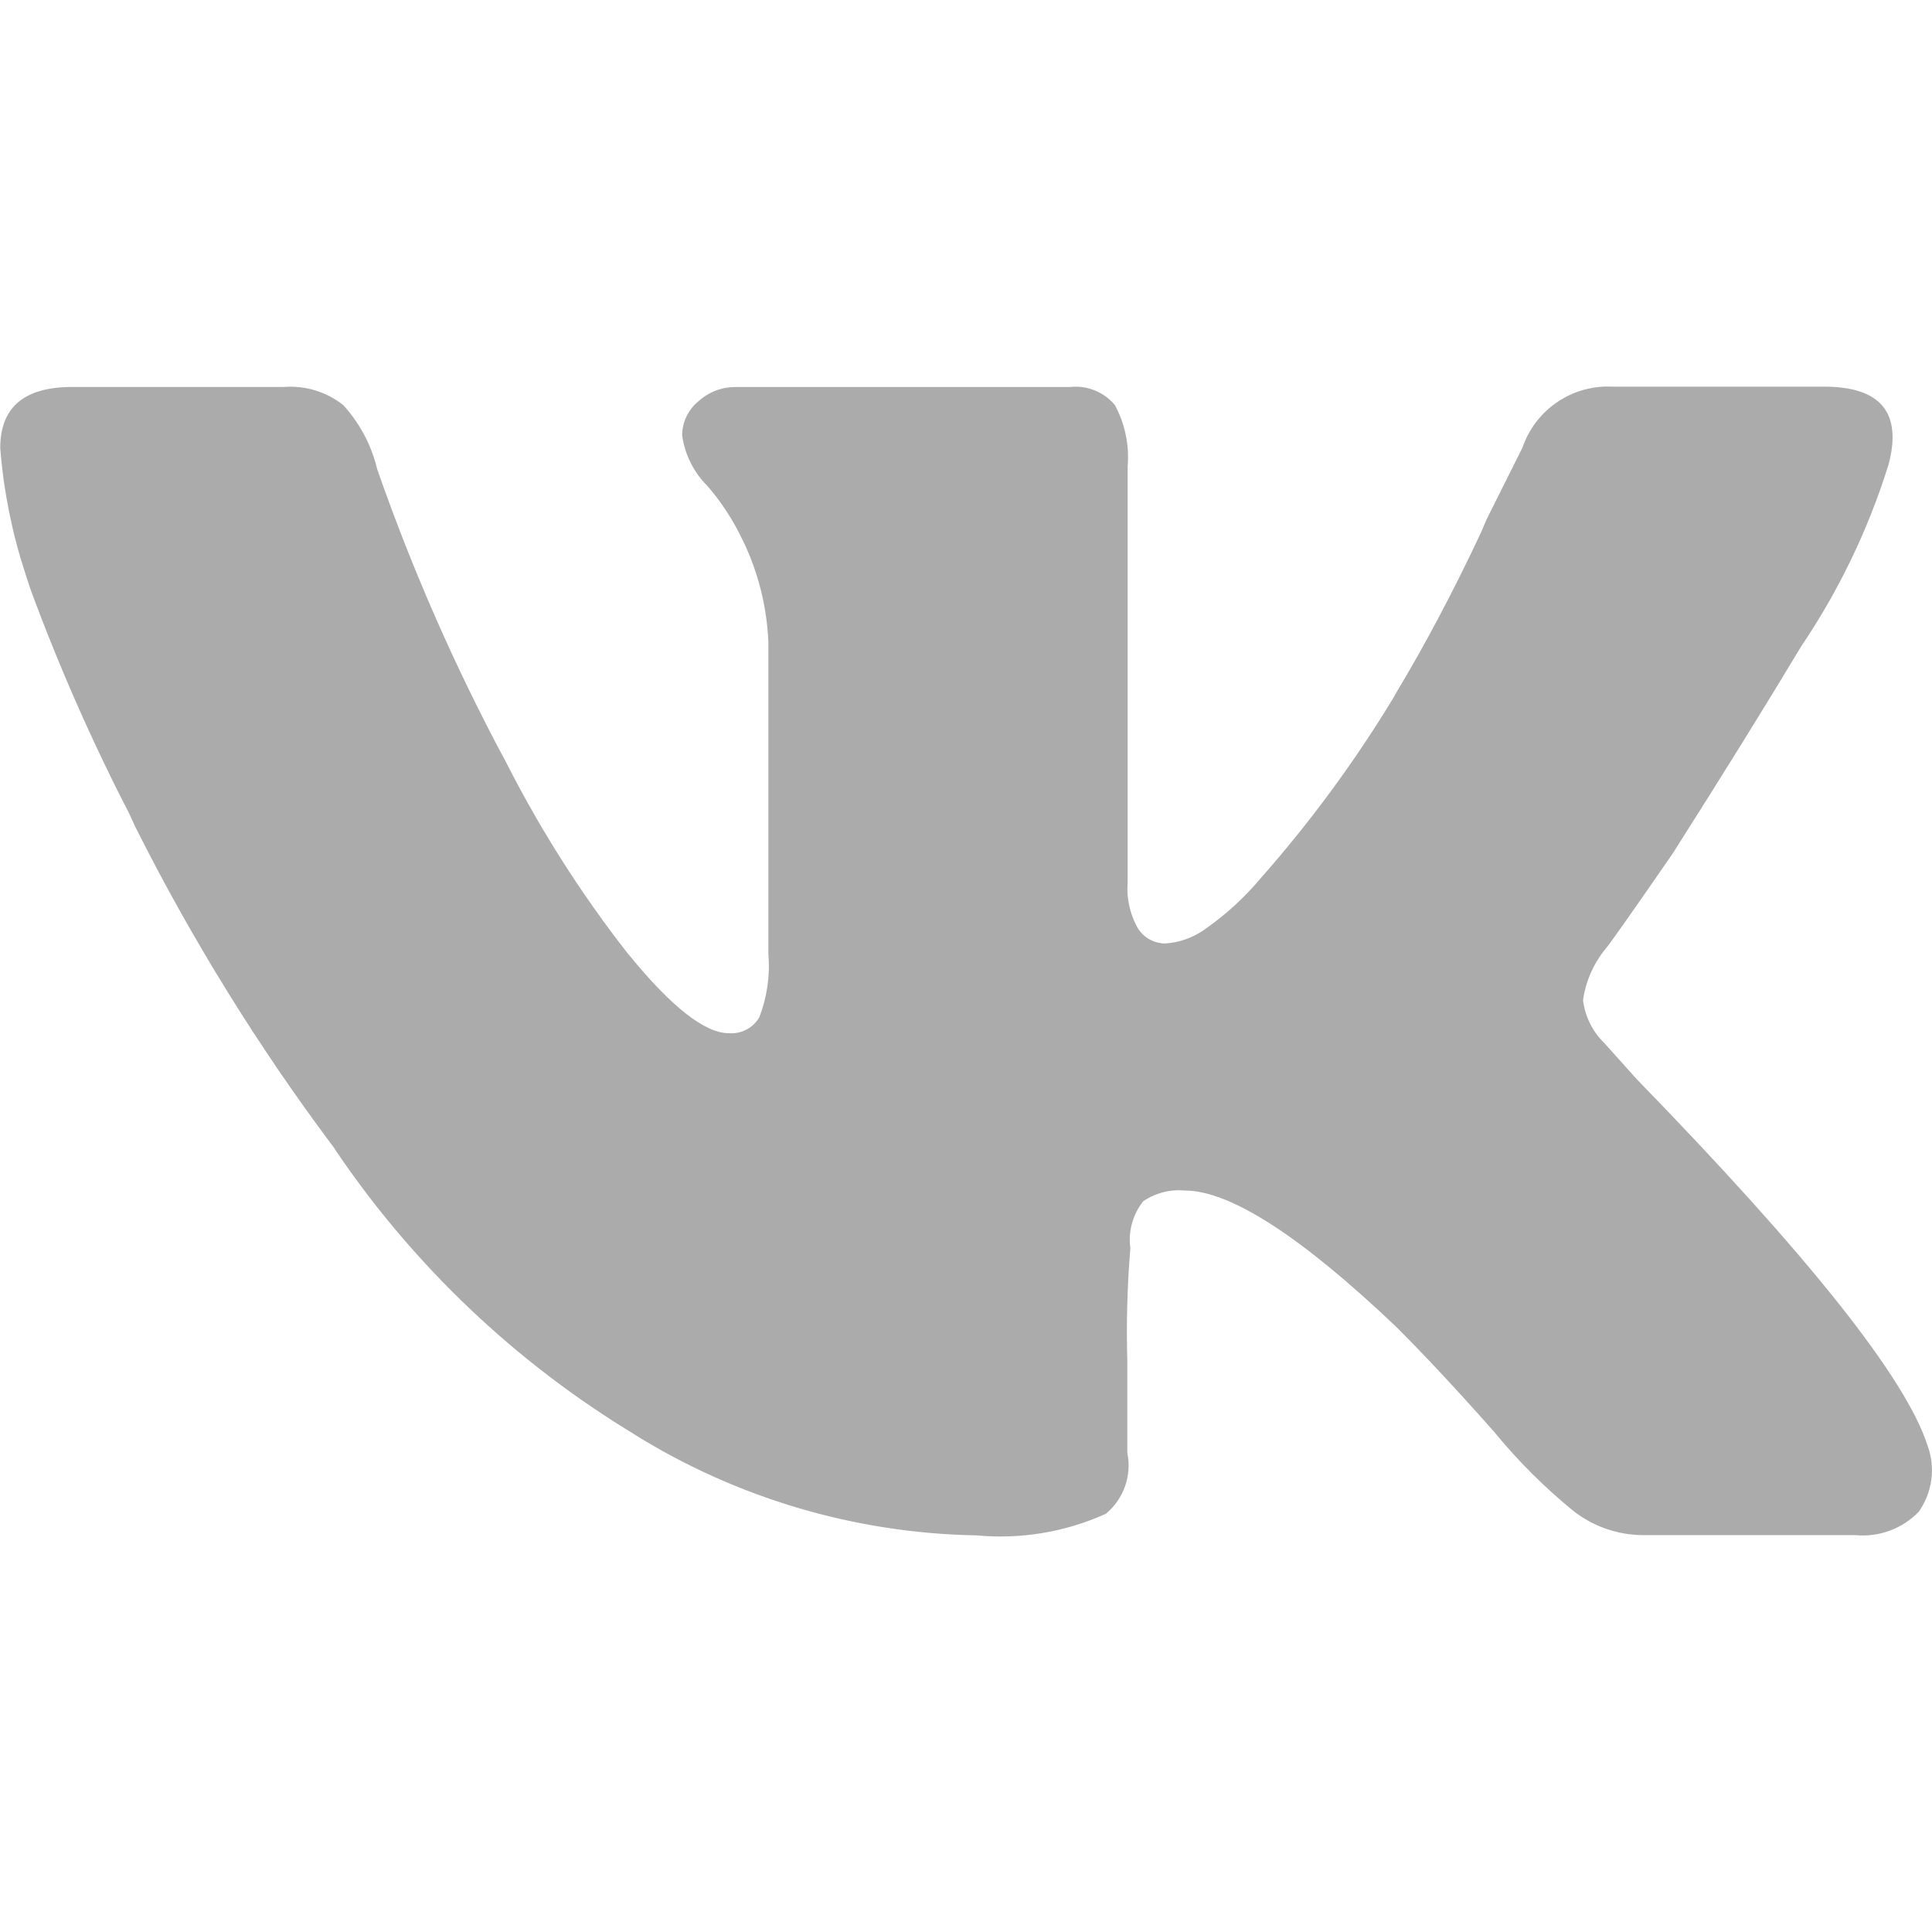
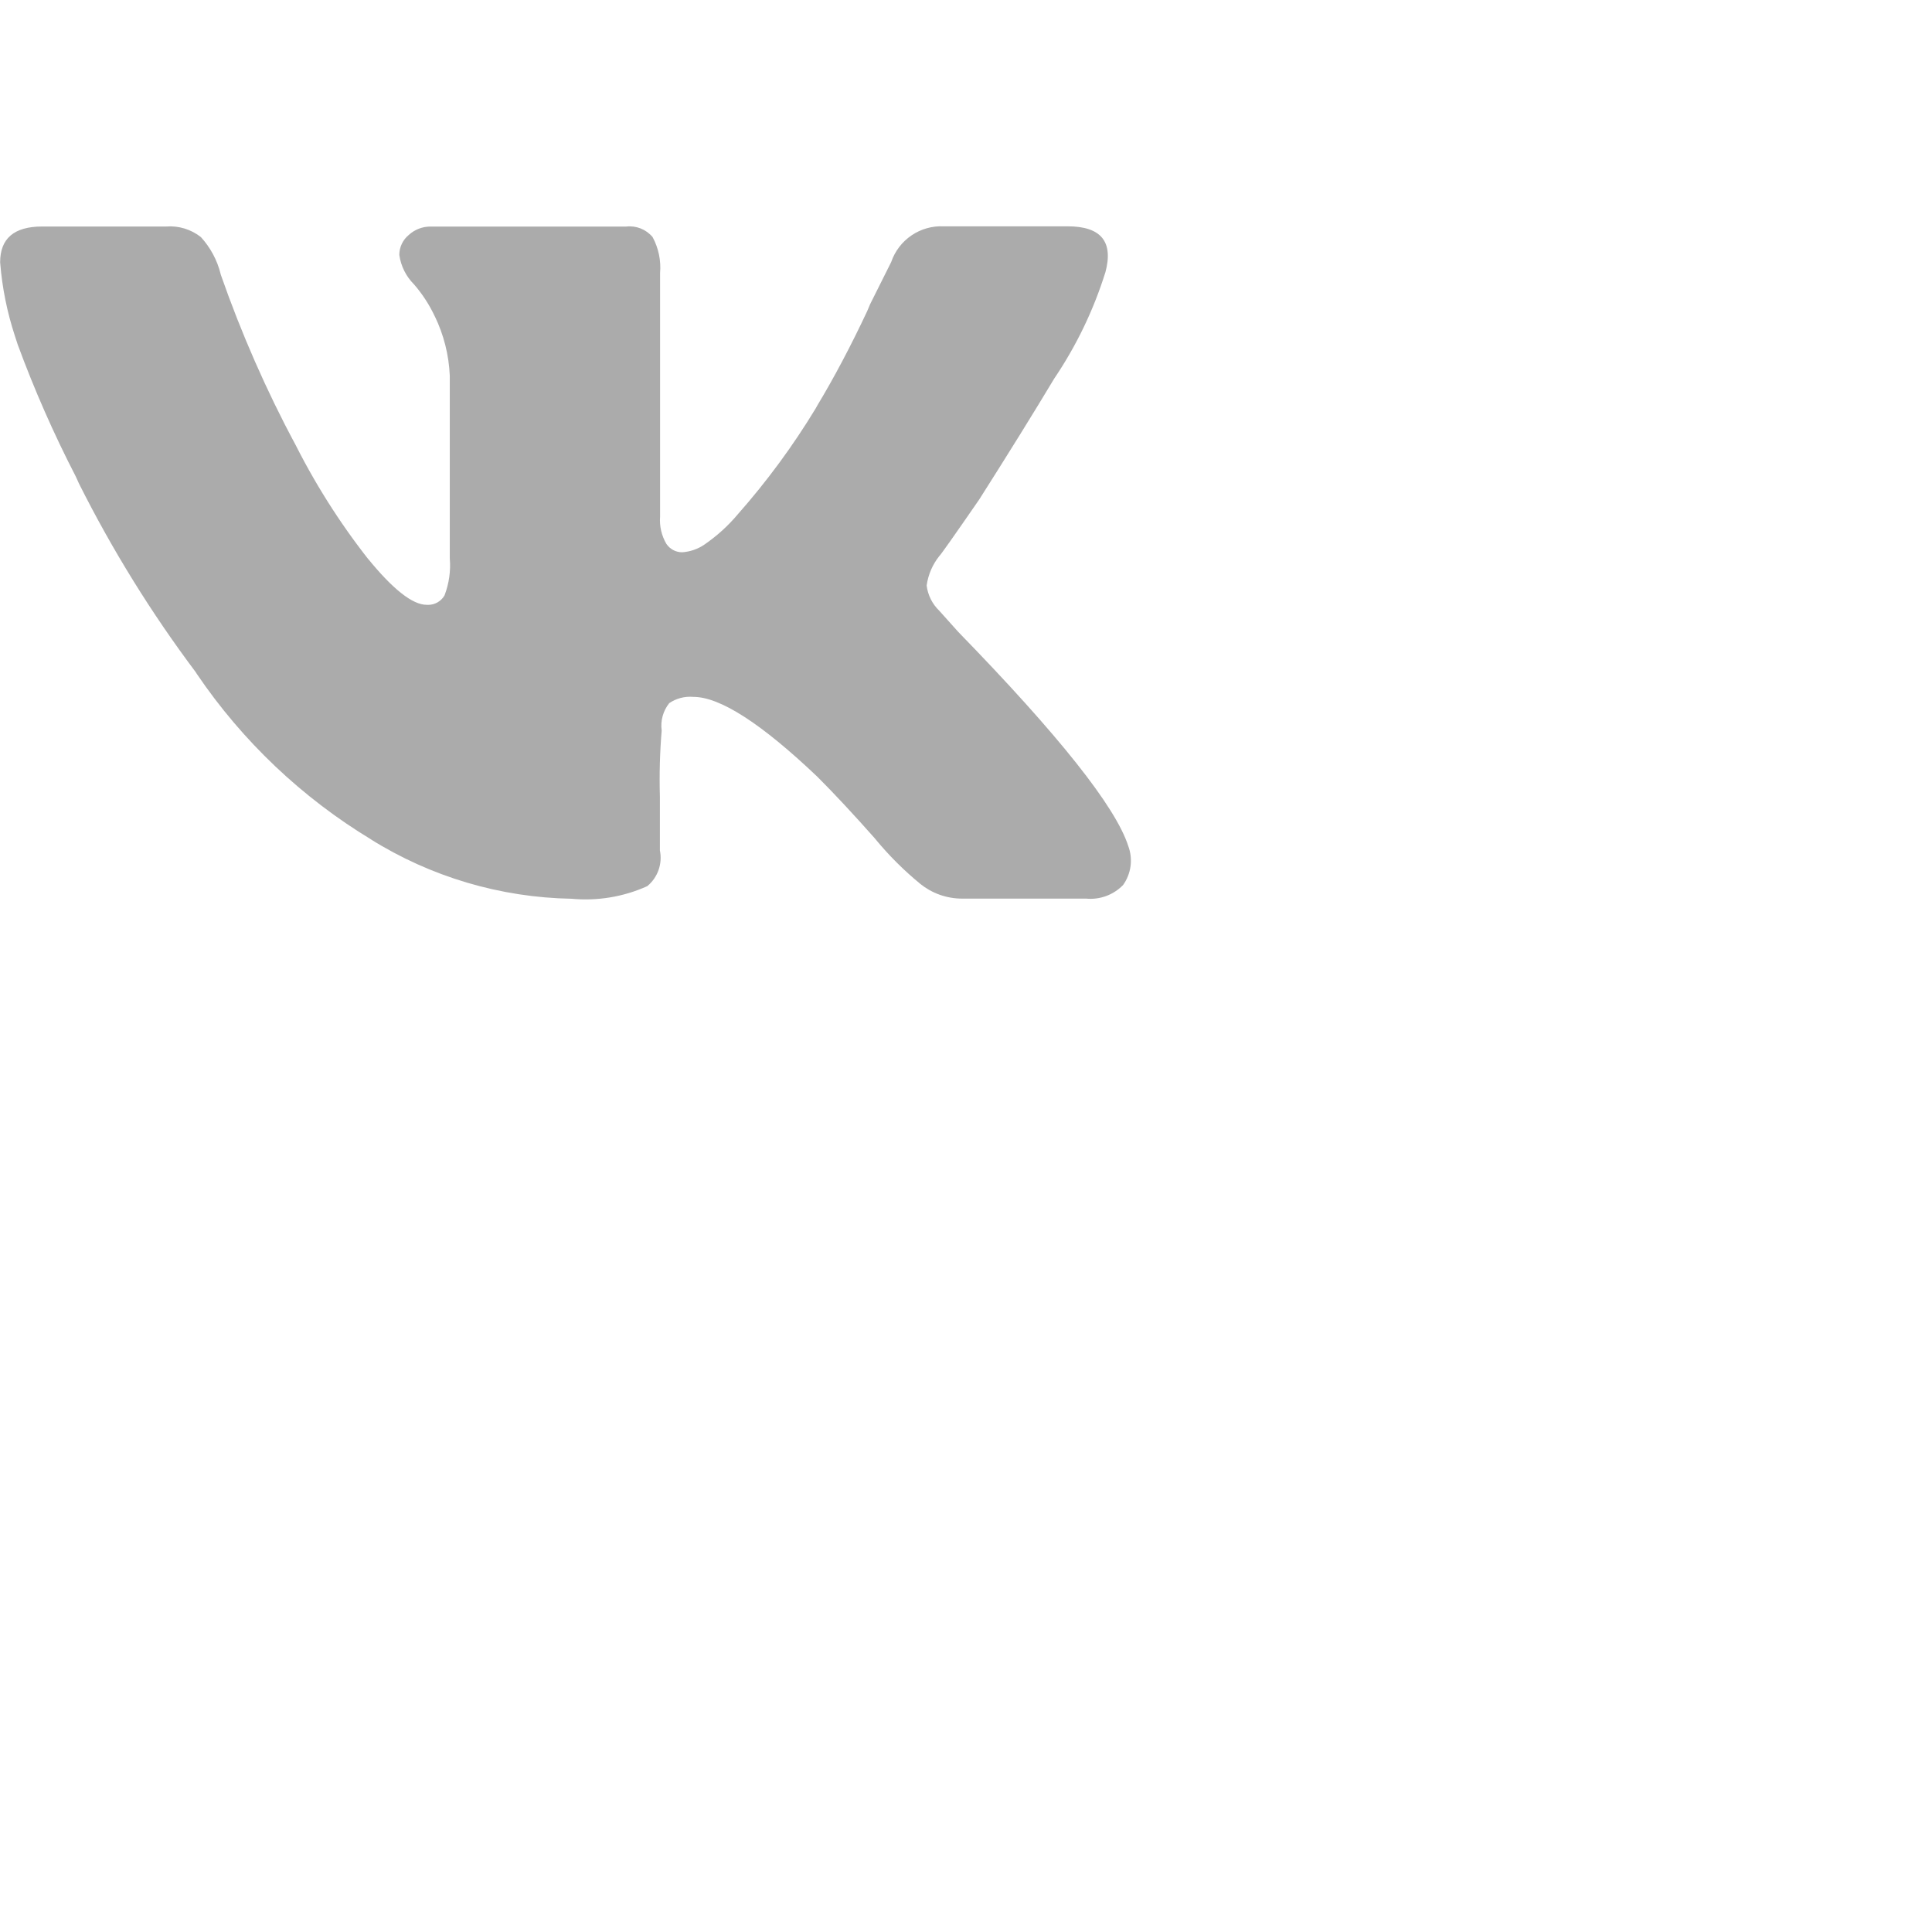
- <svg xmlns="http://www.w3.org/2000/svg" width="41" height="41" viewBox="0 0 24 24" fill="#ABABAB">
+ <svg xmlns="http://www.w3.org/2000/svg" width="41" height="41" fill="#ABABAB">
  <path d="M23.456 5.784a8.605 8.605 0 0 1-1.09 2.259l.019-.03q-.672 1.12-1.605 2.588-.8 1.159-.847 1.2a1.28 1.28 0 0 0-.267.618l-.001.007a.897.897 0 0 0 .268.535l.4.446q3.21 3.299 3.611 4.548a.89.89 0 0 1-.112.829l.002-.003a.965.965 0 0 1-.784.289h.004H20.418c-.337 0-.647-.118-.89-.314l.003.002a6.928 6.928 0 0 1-.951-.948l-.009-.012q-.691-.781-1.226-1.315-1.782-1.694-2.63-1.694a.788.788 0 0 0-.516.135l.003-.002a.767.767 0 0 0-.16.584v-.004a12.532 12.532 0 0 0-.038 1.403v-.017 1.159a.78.78 0 0 1-.266.757l-.001.001a3.179 3.179 0 0 1-1.617.267l.013.001a8.323 8.323 0 0 1-4.275-1.268l.035.02A11.931 11.931 0 0 1 4.176 14.3l-.027-.042a26.36 26.36 0 0 1-2.471-3.992l-.07-.154A24.657 24.657 0 0 1 .375 7.31l-.06-.185a6.646 6.646 0 0 1-.31-1.535l-.002-.025q0-.758.892-.758h2.63a1.058 1.058 0 0 1 .739.225l-.002-.002c.2.219.348.488.421.788l.003.012a25.422 25.422 0 0 0 1.587 3.615l-.067-.137a14.56 14.56 0 0 0 1.623 2.576l-.023-.031q.8.982 1.248.982l.032.001a.4.4 0 0 0 .347-.2l.001-.002a1.783 1.783 0 0 0 .111-.787v.006-3.879a3.211 3.211 0 0 0-.32-1.267l.008.019a2.956 2.956 0 0 0-.45-.695l.003.004a1.099 1.099 0 0 1-.311-.619l-.001-.006c0-.17.078-.323.2-.423l.001-.001a.678.678 0 0 1 .46-.178h4.154a.634.634 0 0 1 .559.222l.001.001a1.36 1.36 0 0 1 .159.763v-.005 5.173a.993.993 0 0 0 .136.584l-.002-.004a.401.401 0 0 0 .333.178h.001a.946.946 0 0 0 .471-.162l-.003.002c.272-.187.506-.4.709-.641l.004-.005a15.606 15.606 0 0 0 1.655-2.25l.039-.07c.344-.57.716-1.272 1.053-1.993l.062-.147.446-.892a1.122 1.122 0 0 1 1.117-.759h-.003 2.631q1.066 0 .8.981z" />
</svg>
